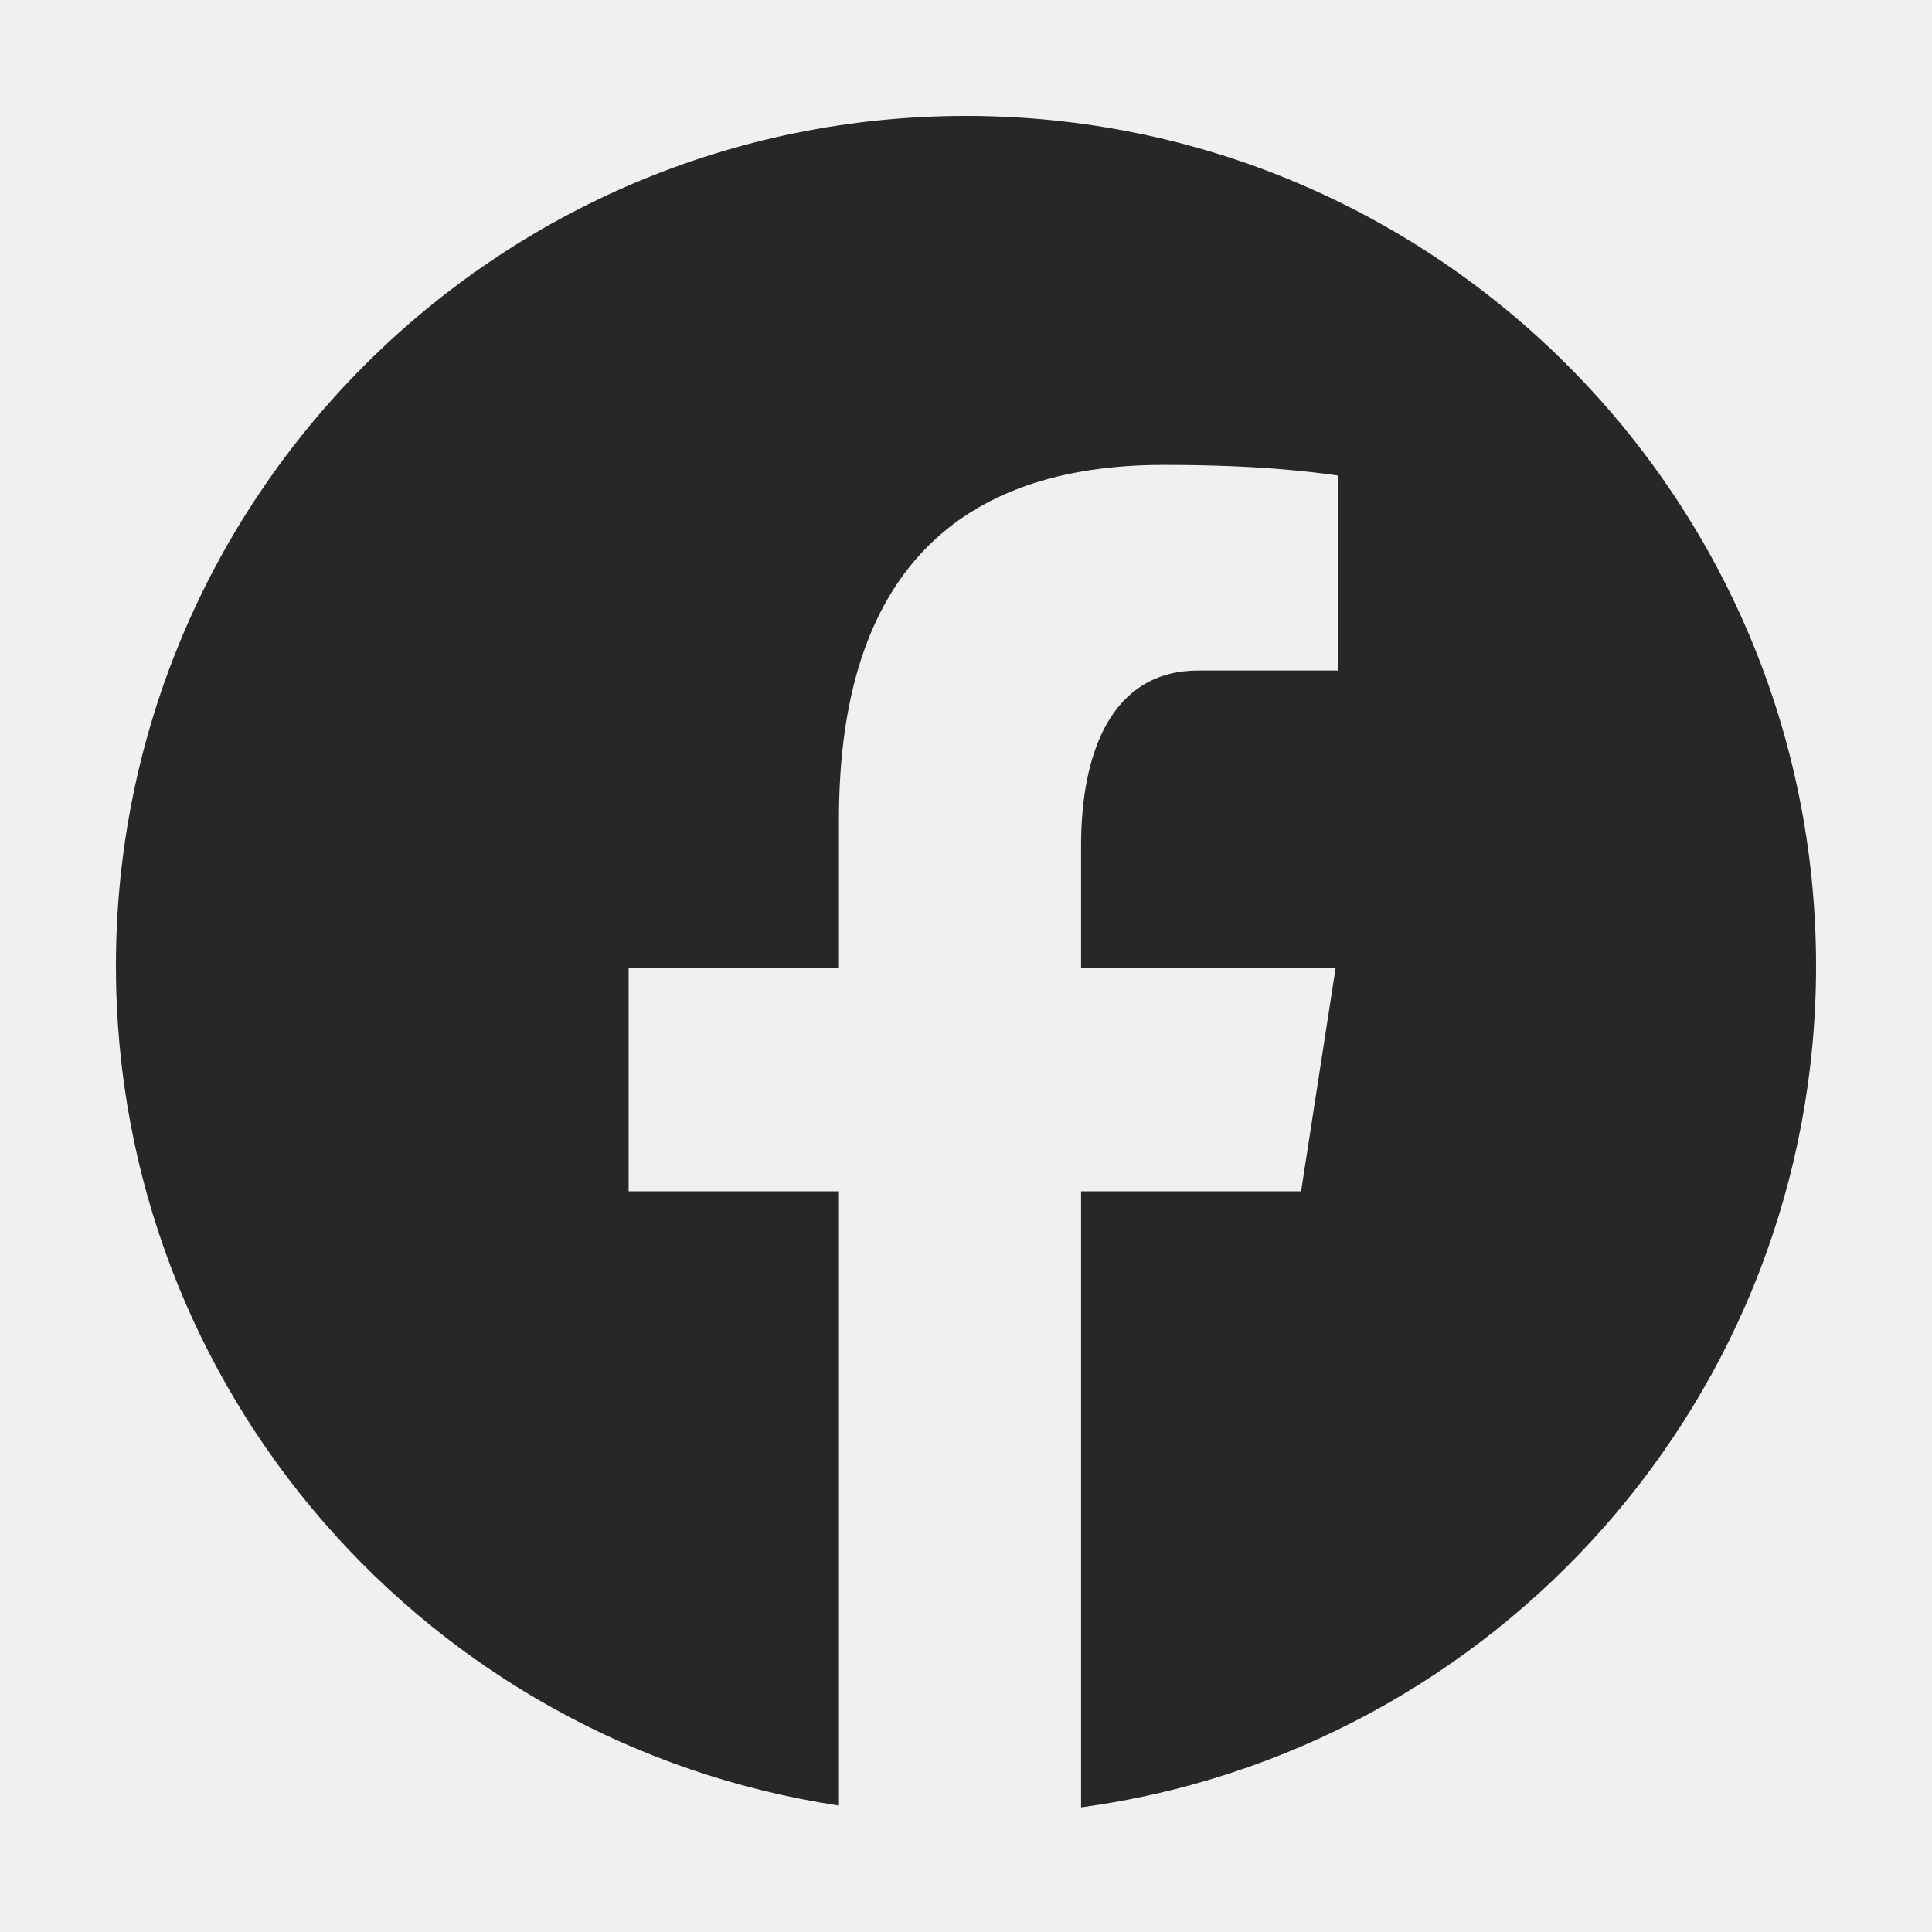
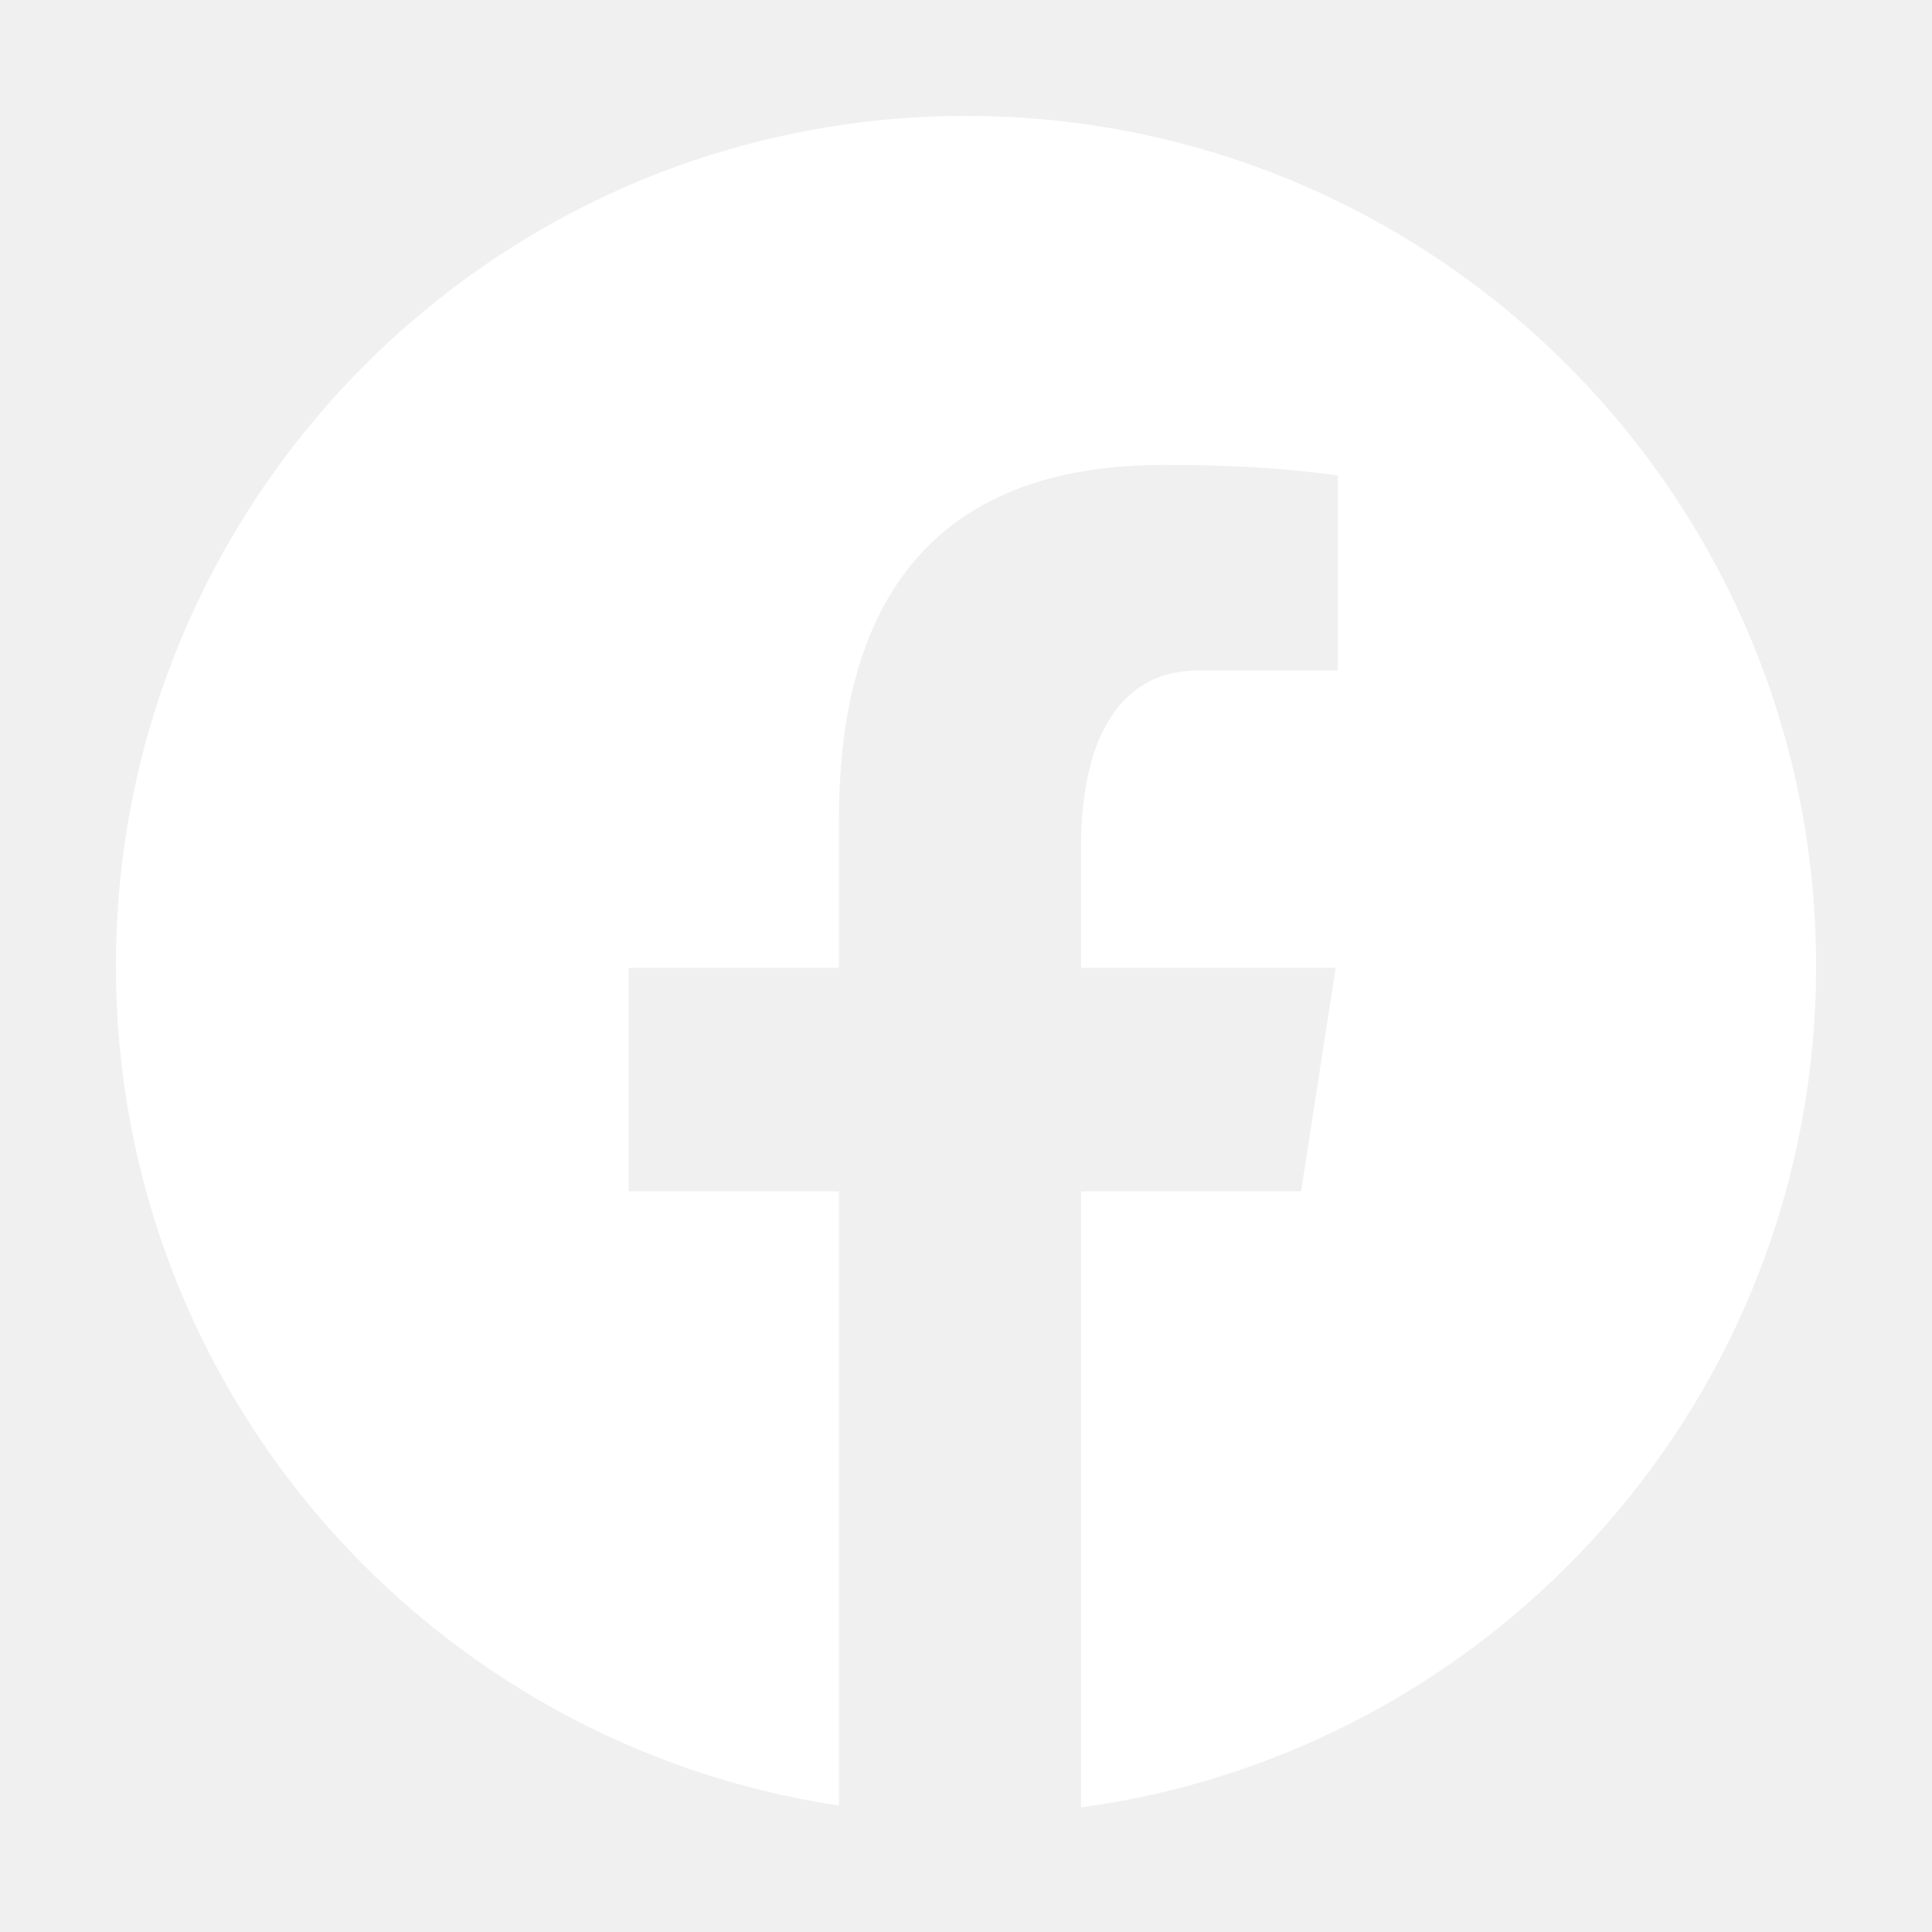
<svg xmlns="http://www.w3.org/2000/svg" viewBox="0 0 50 50" width="50px" height="50px" version="1.1" id="svg1">
  <defs id="defs1" />
-   <path d="M25,3C12.85,3,3,12.85,3,25c0,11.03,8.125,20.137,18.712,21.728V30.831h-5.443v-5.783h5.443v-3.848c0-6.371,3.104-9.168,8.399-9.168c2.536,0,3.877,0.188,4.512,0.274v5.048h-3.612c-2.248,0-3.033,2.131-3.033,4.533v3.161h6.588l-0.894,5.783h-5.694v15.944C38.716,45.318,47,36.137,47,25C47,12.85,37.15,3,25,3z" id="path1" style="fill:#272727;fill-opacity:1" />
+   <path d="M25,3C12.85,3,3,12.85,3,25c0,11.03,8.125,20.137,18.712,21.728V30.831h-5.443v-5.783h5.443v-3.848c0-6.371,3.104-9.168,8.399-9.168c2.536,0,3.877,0.188,4.512,0.274v5.048h-3.612c-2.248,0-3.033,2.131-3.033,4.533v3.161h6.588l-0.894,5.783h-5.694v15.944C38.716,45.318,47,36.137,47,25C47,12.85,37.15,3,25,3z" id="path1" style="fill:#ffffff;fill-opacity:1" />
</svg>
